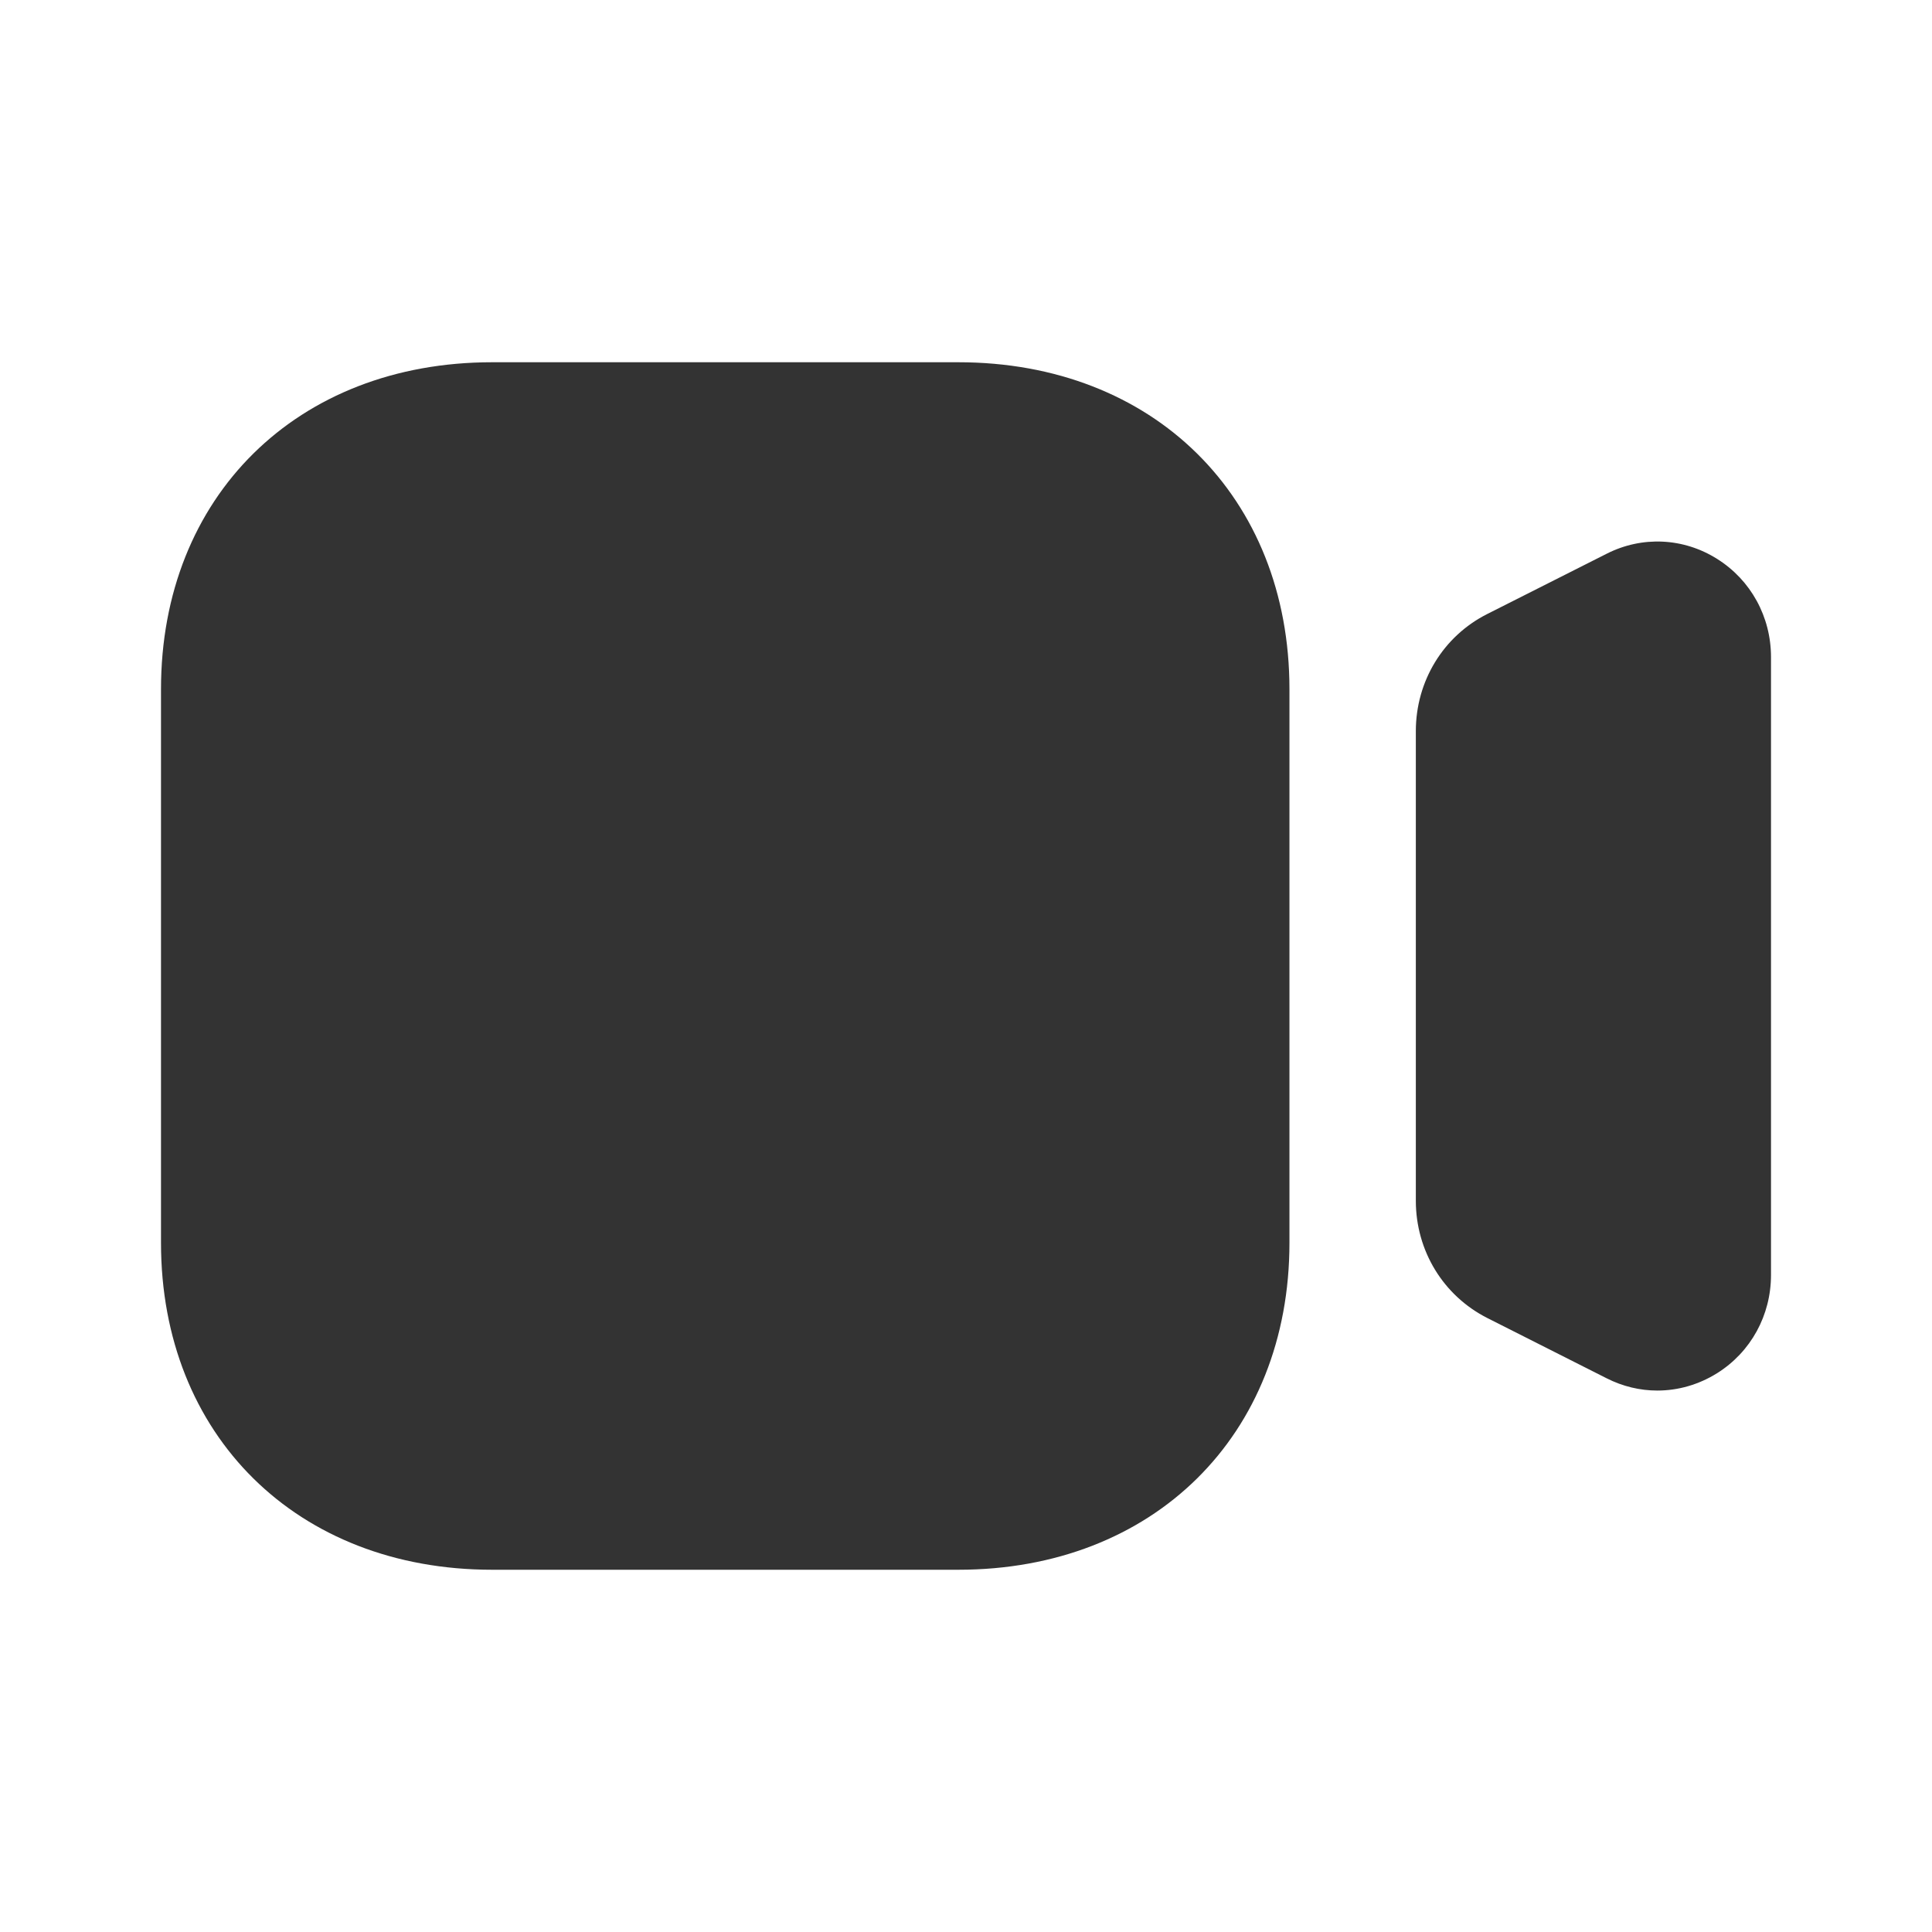
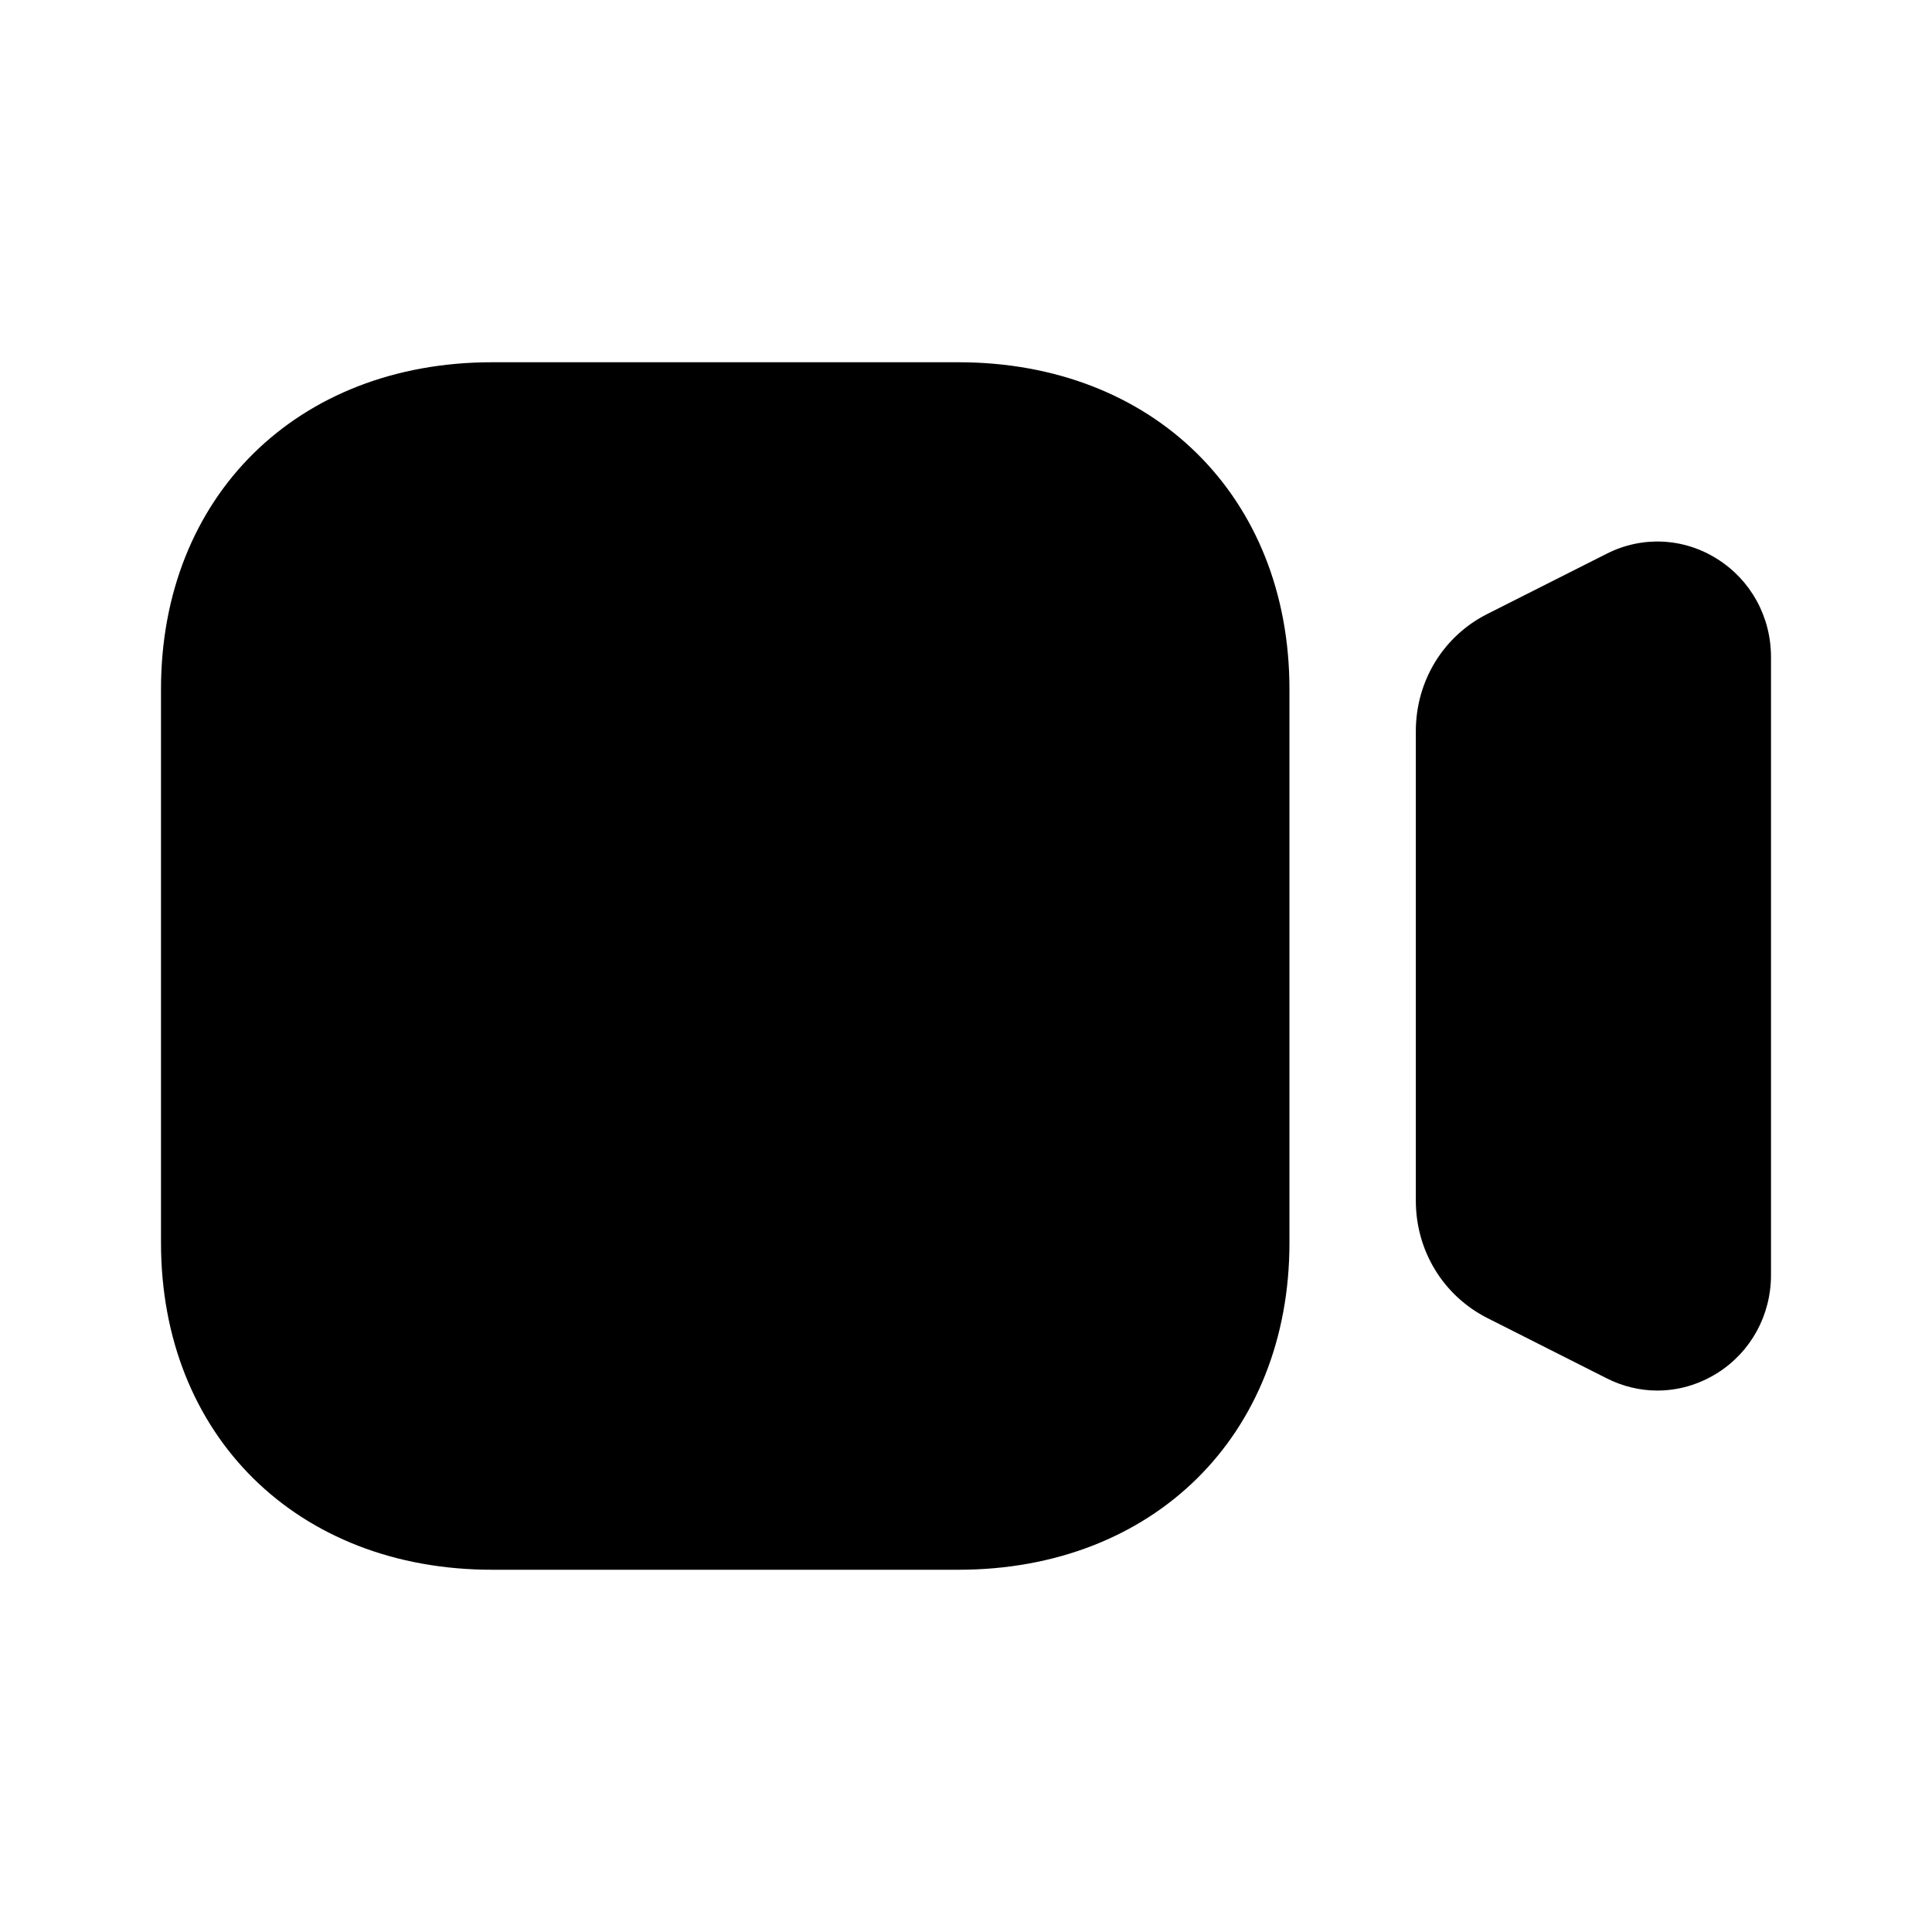
- <svg xmlns="http://www.w3.org/2000/svg" width="24" height="24" viewBox="0 0 24 24" fill="none">
-   <path fill-rule="evenodd" clip-rule="evenodd" d="M6.113 4.5H11.905C14.327 4.5 16.018 6.169 16.018 8.561V15.439C16.018 17.831 14.327 19.5 11.905 19.5H6.113C3.691 19.5 2 17.831 2 15.439V8.561C2 6.169 3.691 4.5 6.113 4.5ZM19.958 6.879C20.397 6.656 20.912 6.679 21.331 6.943C21.75 7.206 22 7.663 22 8.162V15.838C22 16.339 21.75 16.795 21.331 17.058C21.102 17.201 20.846 17.274 20.588 17.274C20.373 17.274 20.158 17.223 19.957 17.121L18.476 16.373C17.928 16.095 17.588 15.537 17.588 14.916V9.083C17.588 8.462 17.928 7.903 18.476 7.627L19.958 6.879Z" fill="#333333" />
+ <svg xmlns="http://www.w3.org/2000/svg" width="24" height="24" viewBox="0 0 24 24">
+   <path fill-rule="evenodd" clip-rule="evenodd" d="M6.113 4.5H11.905C14.327 4.5 16.018 6.169 16.018 8.561V15.439C16.018 17.831 14.327 19.5 11.905 19.5H6.113C3.691 19.5 2 17.831 2 15.439V8.561C2 6.169 3.691 4.5 6.113 4.5ZM19.958 6.879C20.397 6.656 20.912 6.679 21.331 6.943C21.75 7.206 22 7.663 22 8.162V15.838C22 16.339 21.75 16.795 21.331 17.058C21.102 17.201 20.846 17.274 20.588 17.274C20.373 17.274 20.158 17.223 19.957 17.121L18.476 16.373C17.928 16.095 17.588 15.537 17.588 14.916V9.083C17.588 8.462 17.928 7.903 18.476 7.627L19.958 6.879Z" />
</svg>
